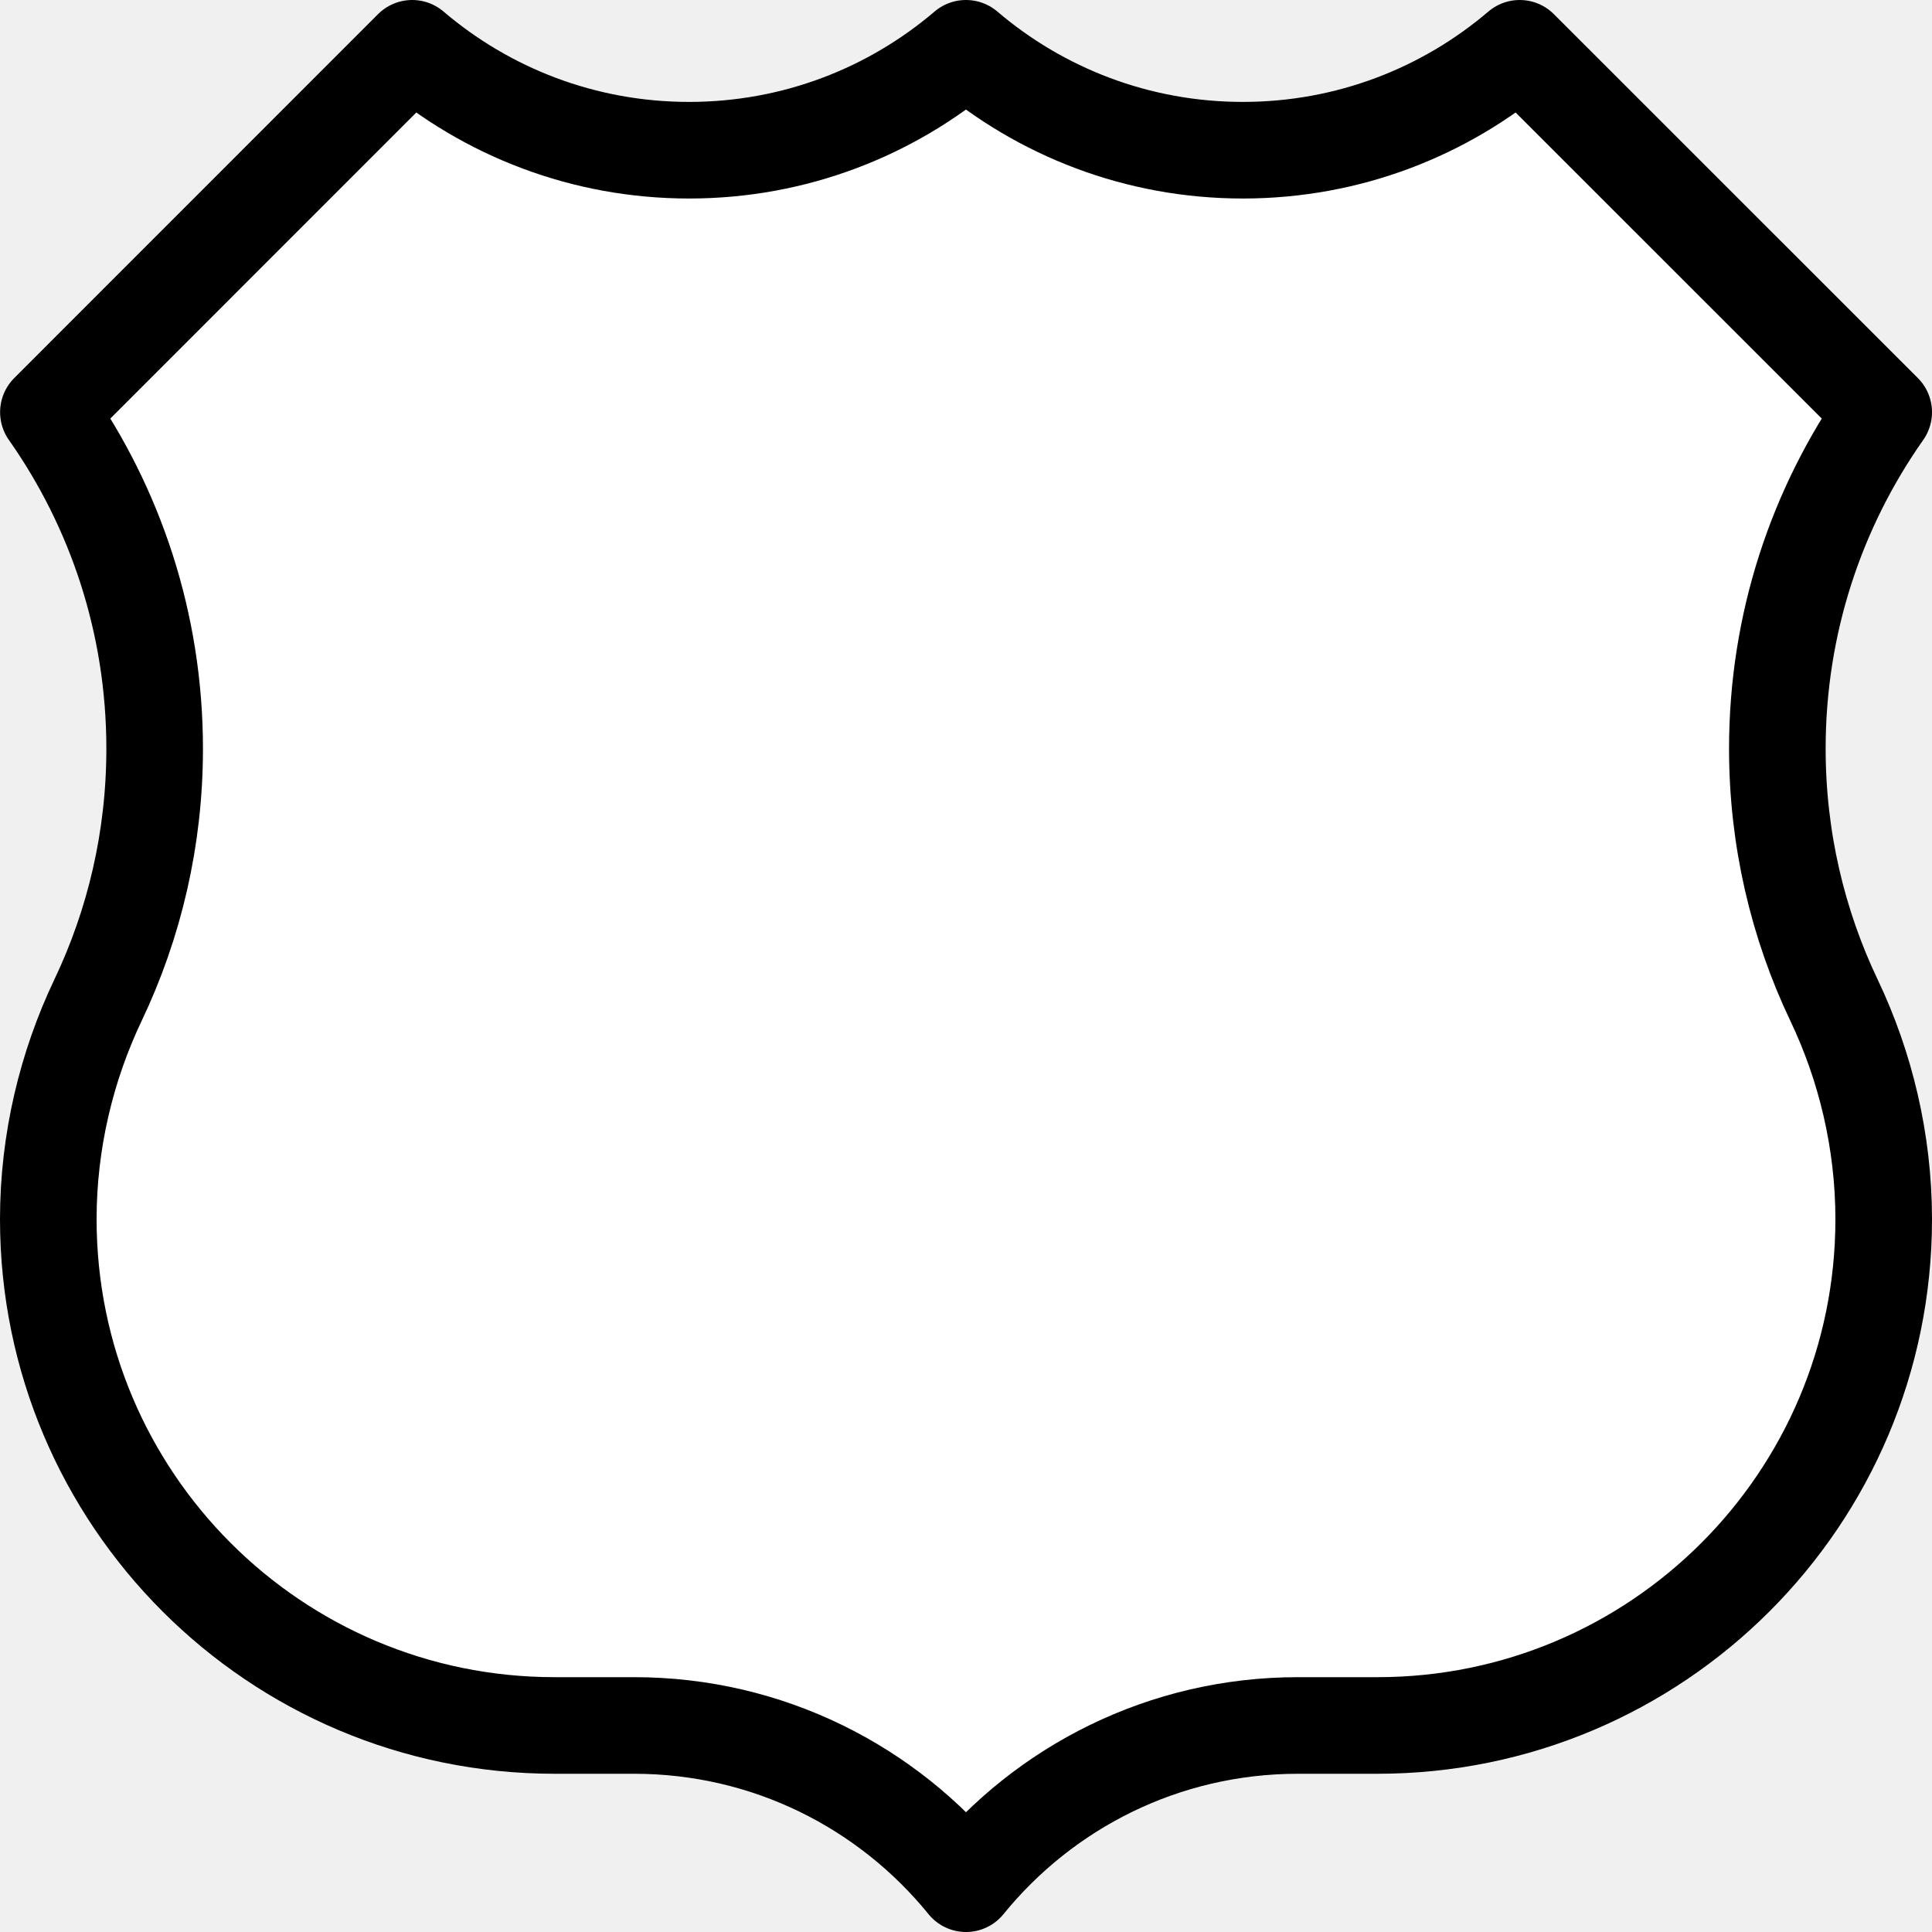
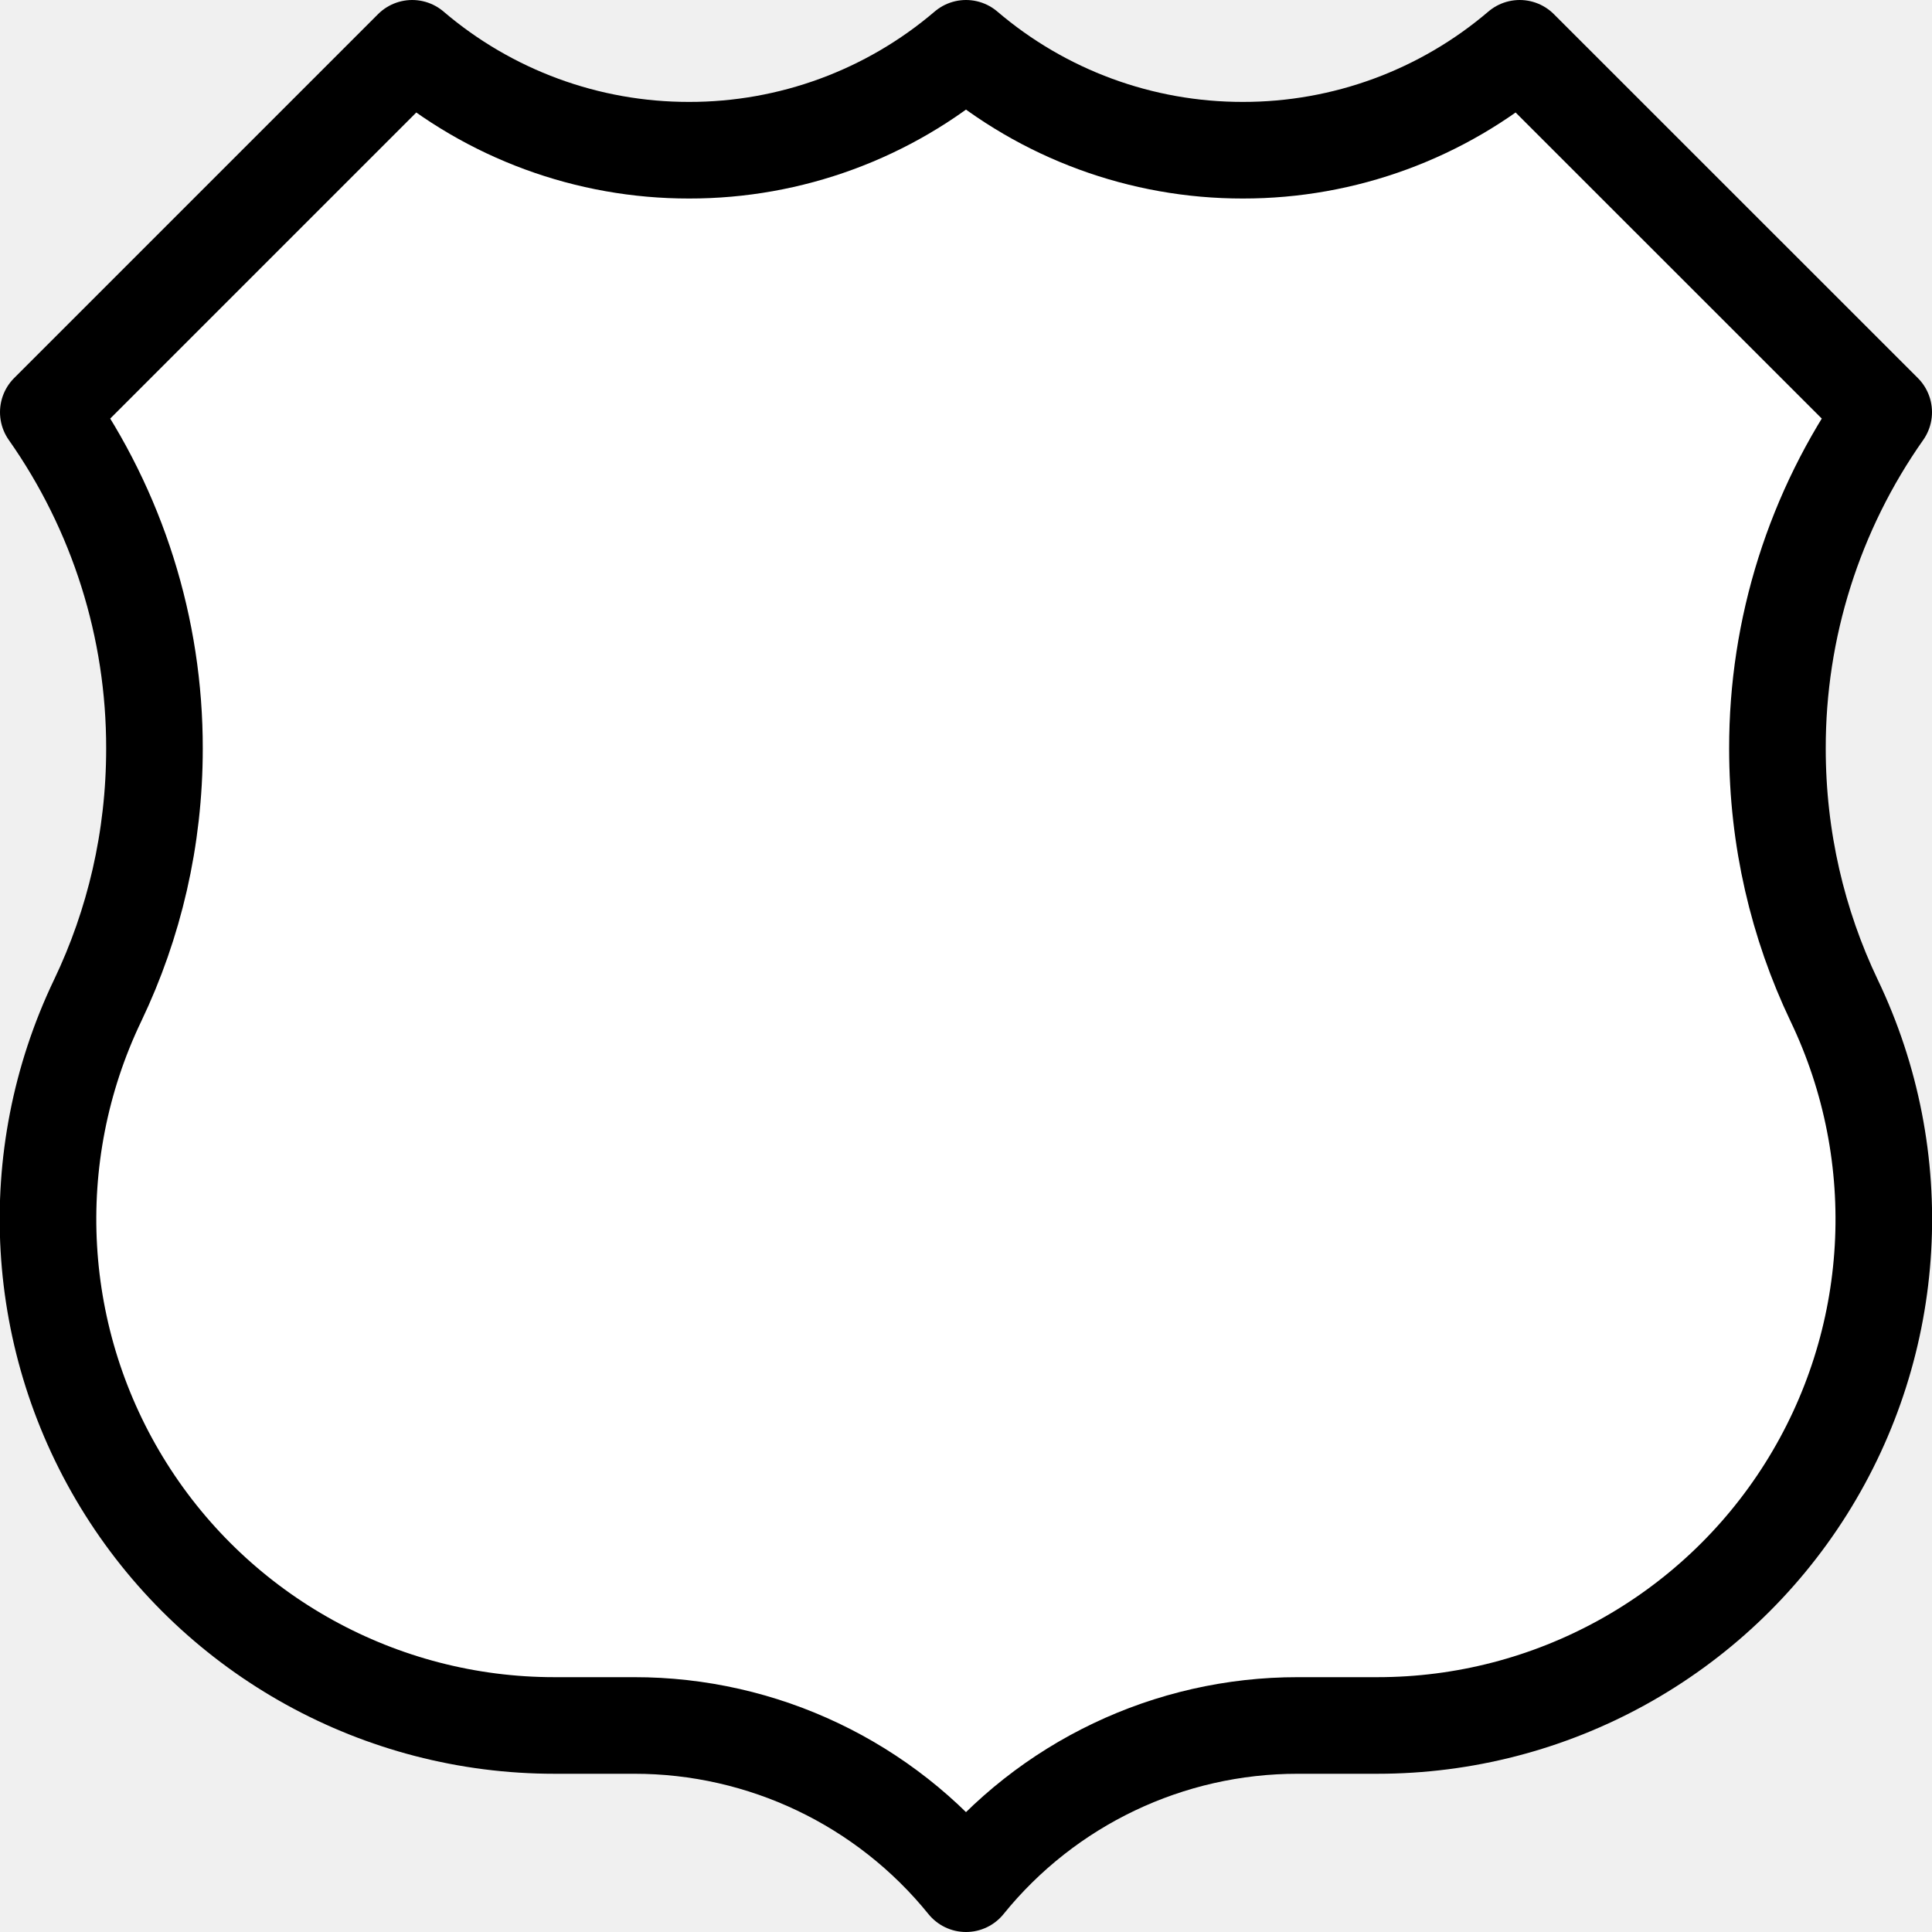
<svg xmlns="http://www.w3.org/2000/svg" width="20" height="20">
-   <path d="M 10,0.5 C 10.772,1.158 11.773,1.555 12.866,1.555 c 1.094,0 2.094,-0.397 2.866,-1.055 L 19.5,4.267 C 18.806,5.253 18.399,6.454 18.399,7.75 c 0,0.932 0.211,1.816 0.587,2.605 0.325,0.682 0.514,1.46 0.514,2.266 0,2.895 -2.347,5.241 -5.241,5.241 h -0.823 c -1.387,0 -2.625,0.639 -3.436,1.638 C 9.189,18.501 7.951,17.862 6.564,17.862 H 5.741 c -2.895,0 -5.241,-2.347 -5.241,-5.241 0,-0.806 0.189,-1.583 0.514,-2.266 0.376,-0.789 0.587,-1.672 0.587,-2.605 0,-1.296 -0.407,-2.498 -1.1,-3.483 L 4.267,0.5 C 5.039,1.158 6.04,1.555 7.133,1.555 c 1.094,0 2.094,-0.397 2.866,-1.055 z" fill="#fff" fill-rule="evenodd" stroke="#000" stroke-linecap="round" stroke-linejoin="round" stroke-miterlimit="3.864" stroke-width="1.178" style="stroke:#000;stroke-width:1;stroke-miterlimit:3.864;stroke-dasharray:none;stroke-opacity:1" />
+   <path d="M10 .5a4.405 4.405 0 0 0 2.866 1.055A4.405 4.405 0 0 0 15.732.5L19.5 4.267a6.033 6.033 0 0 0-1.1 3.483c0 .933.21 1.816.586 2.605a5.241 5.241 0 0 1-4.728 7.507h-.822A4.414 4.414 0 0 0 10 19.5a4.414 4.414 0 0 0-3.436-1.638H5.74a5.241 5.241 0 0 1-4.728-7.507c.377-.789.587-1.672.587-2.605A6.033 6.033 0 0 0 .5 4.267L4.267.5a4.405 4.405 0 0 0 2.866 1.055A4.405 4.405 0 0 0 10 .5z" fill="#fff" fill-rule="evenodd" stroke="#000" stroke-linecap="round" stroke-linejoin="round" stroke-miterlimit="3.864" stroke-width="1.178" style="stroke:#000;stroke-width:1;stroke-miterlimit:3.864;stroke-dasharray:none;stroke-opacity:1" />
</svg>
